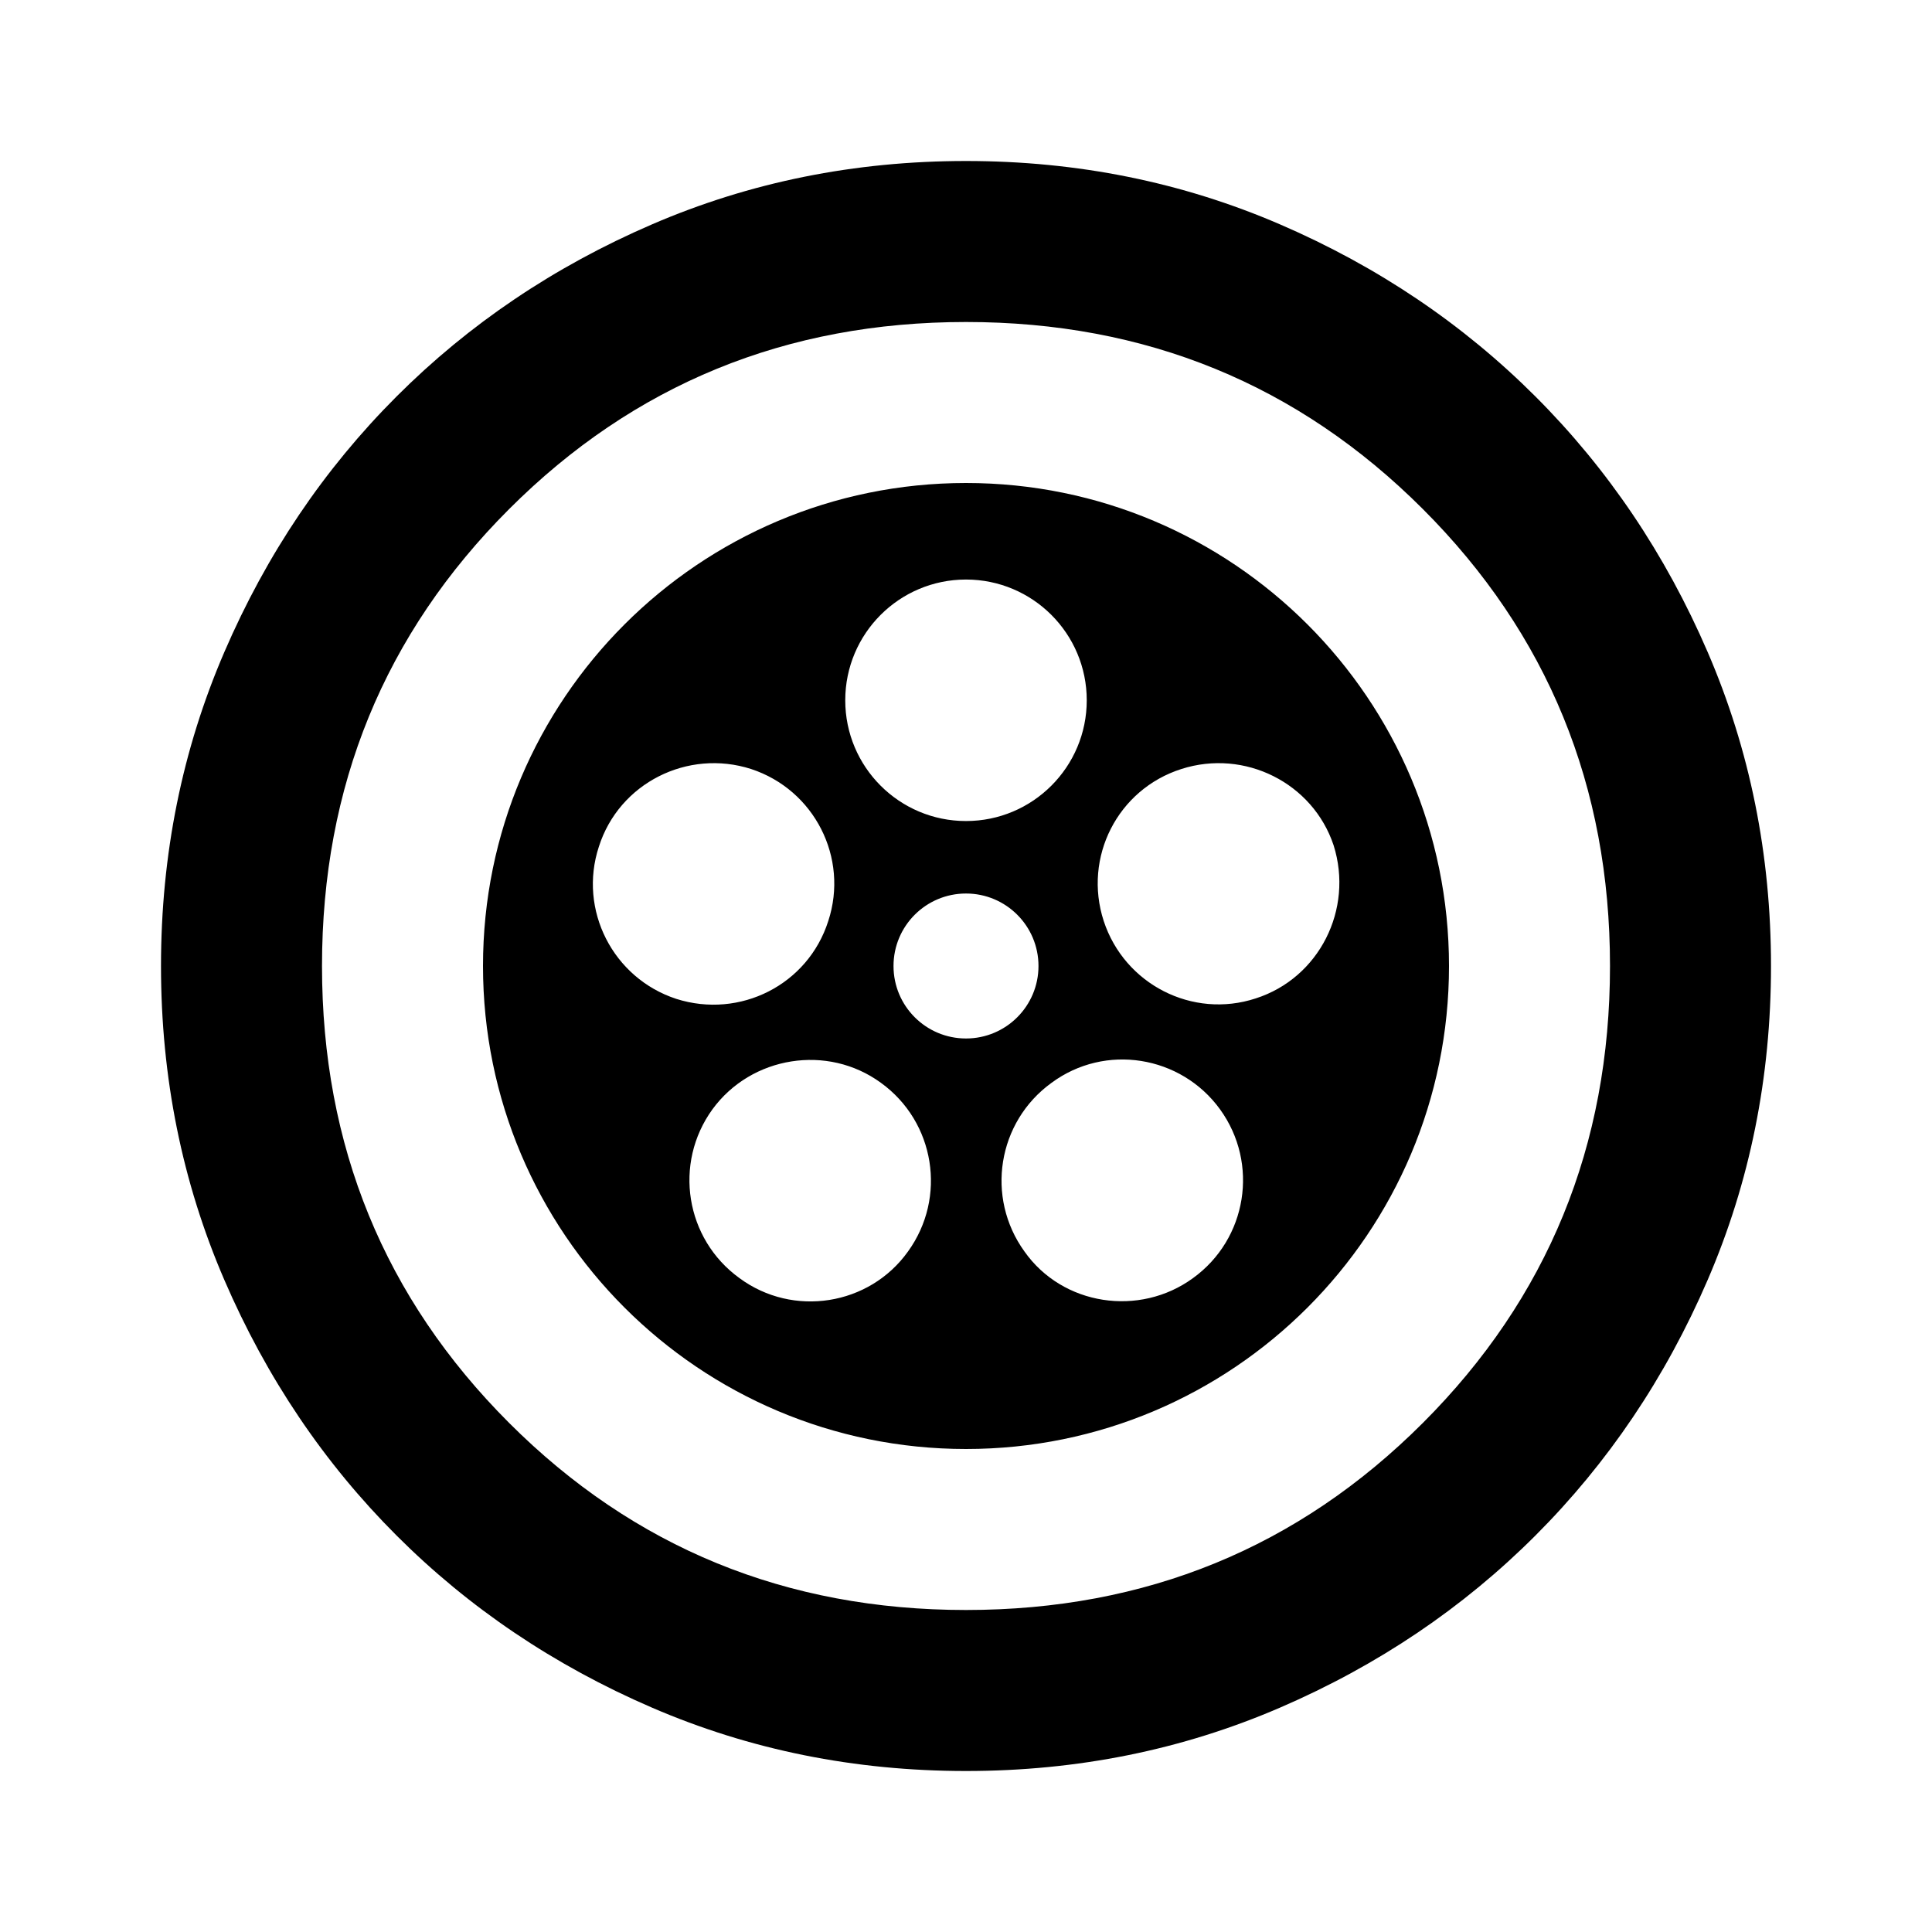
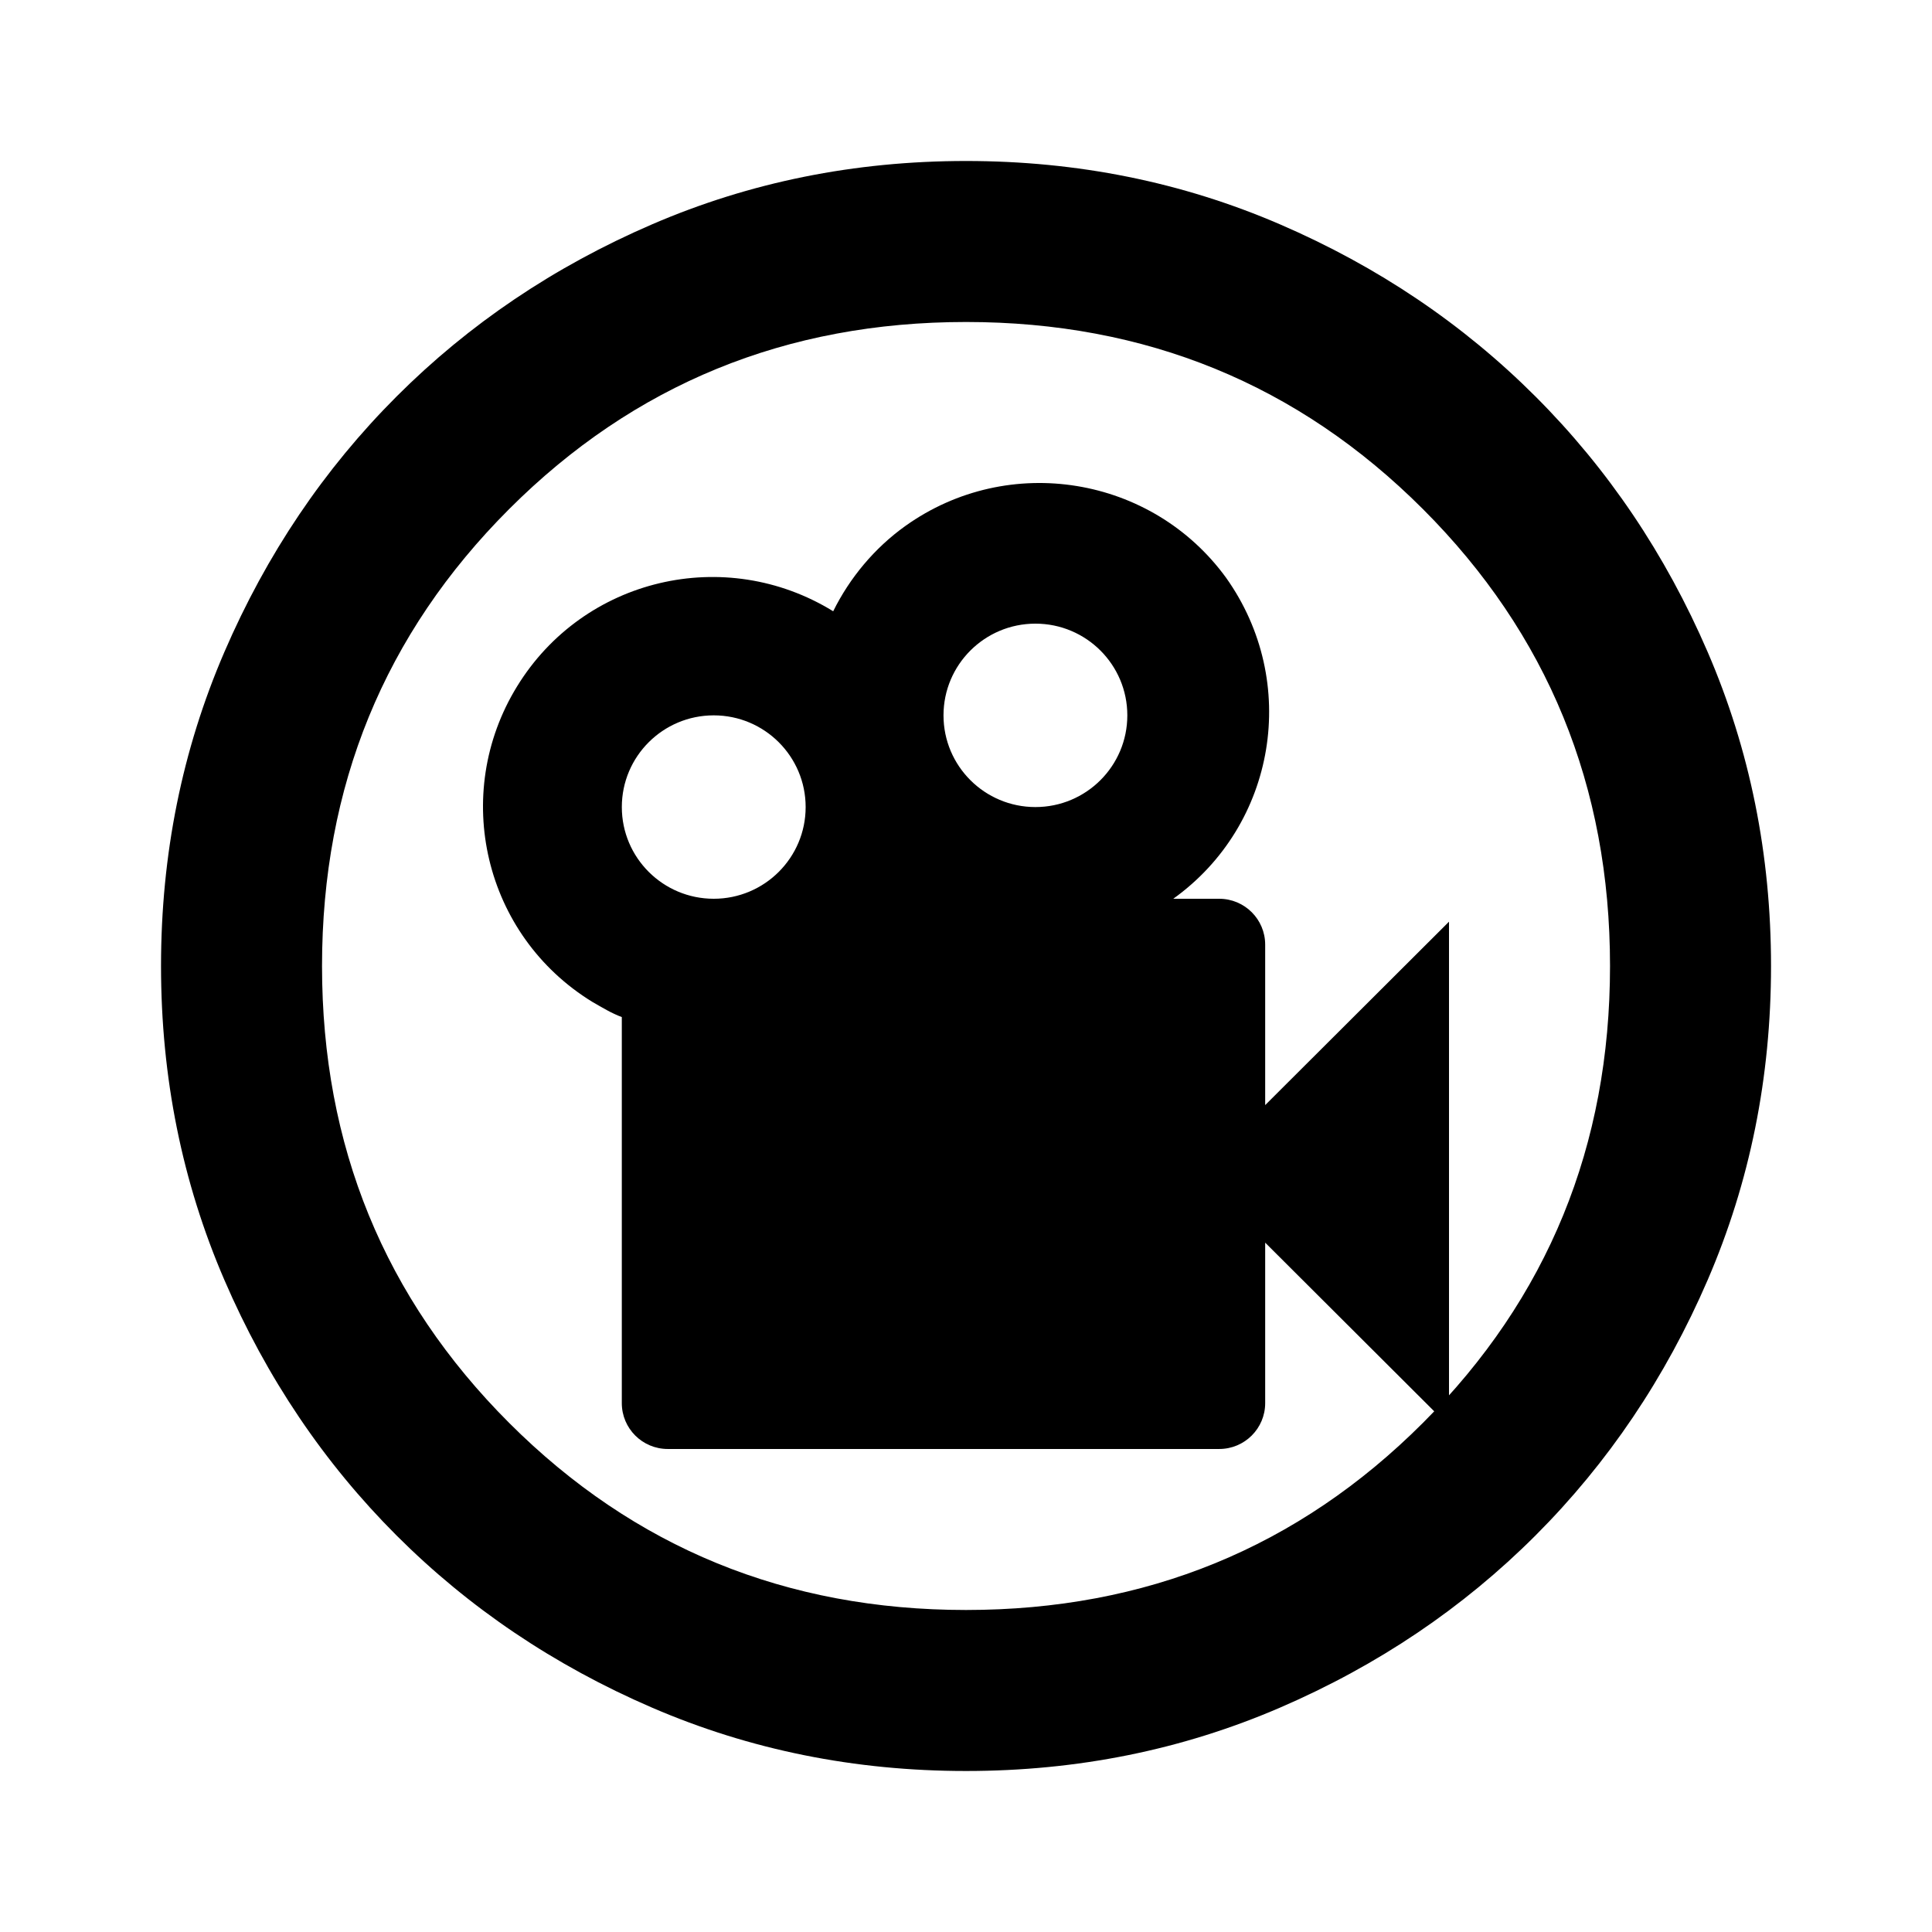
<svg xmlns="http://www.w3.org/2000/svg" id="svg4" width="24" height="24" version="1.1" viewBox="0 -960 960 960">
-   <path id="path660" d="m480-880c-55.333 0-107.35 10.484-156.02 31.484-48.667 21-90.956 49.547-126.95 85.547s-64.547 78.29-85.547 126.95c-21 48.667-31.484 100.68-31.484 156.02s10.484 107.35 31.484 156.02c21 48.667 49.547 90.956 85.547 126.95s78.29 64.547 126.95 85.547c48.667 21 100.68 31.484 156.02 31.484s107.35-10.484 156.02-31.484c48.667-21 90.956-49.547 126.95-85.547s64.547-78.29 85.547-126.95c21-48.667 31.484-100.68 31.484-156.02s-10.484-107.35-31.484-156.02c-21-48.667-49.547-90.956-85.547-126.95s-78.29-64.547-126.95-85.547c-48.667-21-100.68-31.484-156.02-31.484zm0 80c89.333 0 165.03 30.969 227.03 92.969s92.969 137.7 92.969 227.03-30.969 165.03-92.969 227.03-137.7 92.969-227.03 92.969-165.03-30.969-227.03-92.969-92.969-137.7-92.969-227.03 30.969-165.03 92.969-227.03 137.7-92.969 227.03-92.969zm0 80a240 240 0 0 0-240 240 240 240 0 0 0 240 240 240 240 0 0 0 240-240 240 240 0 0 0-240-240zm0 47.969a60 60 0 0 1 60 60 60 60 0 0 1-60 60 60 60 0 0 1-60-60 60 60 0 0 1 60-60zm-106.8 94.141c31.44 10.32 48.679 44.107 38.359 75.547-10.08 31.68-43.867 48.752-75.547 38.672-31.44-10.32-48.757-44.185-38.438-75.625 10.08-31.68 44.185-48.674 75.625-38.594zm213.83 0c31.44-10.08 65.305 6.931 75.625 37.891 10.08 31.92-7.232 66.014-38.672 76.094-31.44 10.32-65.227-6.997-75.547-38.438-10.32-31.68 6.914-65.467 38.594-75.547zm-107.03 61.875a36 36 0 0 1 36.016 36.016 36 36 0 0 1-36.016 36.016 36 36 0 0 1-36.016-36.016 36 36 0 0 1 36.016-36.016zm87.031 83.203c15.18 2.4 29.499 10.623 39.219 24.062 19.44 26.88 13.442 64.388-13.438 83.828-26.64 19.44-64.79 13.677-83.75-13.203-19.44-26.88-13.442-64.388 13.438-83.828 13.32-9.84 29.351-13.259 44.531-10.859zm-173.83 0.234c15.18-2.4 31.211 0.905 44.531 10.625 26.88 19.44 32.877 56.948 13.438 83.828-19.2 26.88-57.11 32.883-83.75 13.203-26.88-19.44-32.877-56.948-13.438-83.828 9.72-13.32 24.039-21.428 39.219-23.828z" fill="#000" />
+   <path id="path131" d="m628.66-410.88v-79.744a22.835 22.784 0 0 0-22.835-22.784h-22.835c51.15-36.682 63.024-107.77 26.26-159.49-36.764-50.581-108.01-62.428-159.39-25.746-15.299 10.936-27.63 25.746-35.851 42.378-53.662-33.037-123.99-16.632-157.1 37.366-32.882 53.543-16.441 123.72 37.449 156.75 4.795 2.734 9.591 5.696 14.614 7.519v191.84a22.835 22.784 0 0 0 22.835 22.784h274.02a22.835 22.784 0 0 0 22.835-22.784v-79.744l91.339 91.136v-250.62l-91.339 91.136m-114.17-239.23a45.67 45.568 0 0 1 45.67 45.568 45.67 45.568 0 0 1-45.67 45.568 45.67 45.568 0 0 1-45.67-45.568 45.67 45.568 0 0 1 45.67-45.568m-159.84 45.568a45.67 45.568 0 0 1 45.67 45.568 45.67 45.568 0 0 1-45.67 45.568 45.67 45.568 0 0 1-45.67-45.568 45.67 45.568 0 0 1 45.67-45.568zm125.36-275.46c-55.333 0-107.35 10.484-156.02 31.484-48.667 21-90.959 49.547-126.95 85.547s-64.547 78.293-85.547 126.95c-21 48.667-31.484 100.68-31.484 156.02s10.484 107.35 31.484 156.02c21 48.667 49.547 90.959 85.547 126.95s78.293 64.547 126.95 85.547c48.667 21 100.68 31.484 156.02 31.484s107.35-10.484 156.02-31.484c48.667-21 90.959-49.547 126.95-85.547s64.547-78.293 85.547-126.95c21-48.667 31.484-100.68 31.484-156.02s-10.484-107.35-31.484-156.02c-21-48.667-49.547-90.959-85.547-126.95s-78.293-64.547-126.95-85.547c-48.667-21-100.68-31.484-156.02-31.484zm0 80c89.333 0 165.03 30.969 227.03 92.969s92.969 137.7 92.969 227.03-30.969 165.03-92.969 227.03-137.7 92.969-227.03 92.969-165.03-30.969-227.03-92.969-92.969-137.7-92.969-227.03 30.969-165.03 92.969-227.03 137.7-92.969 227.03-92.969z" fill="#000" />
</svg>
